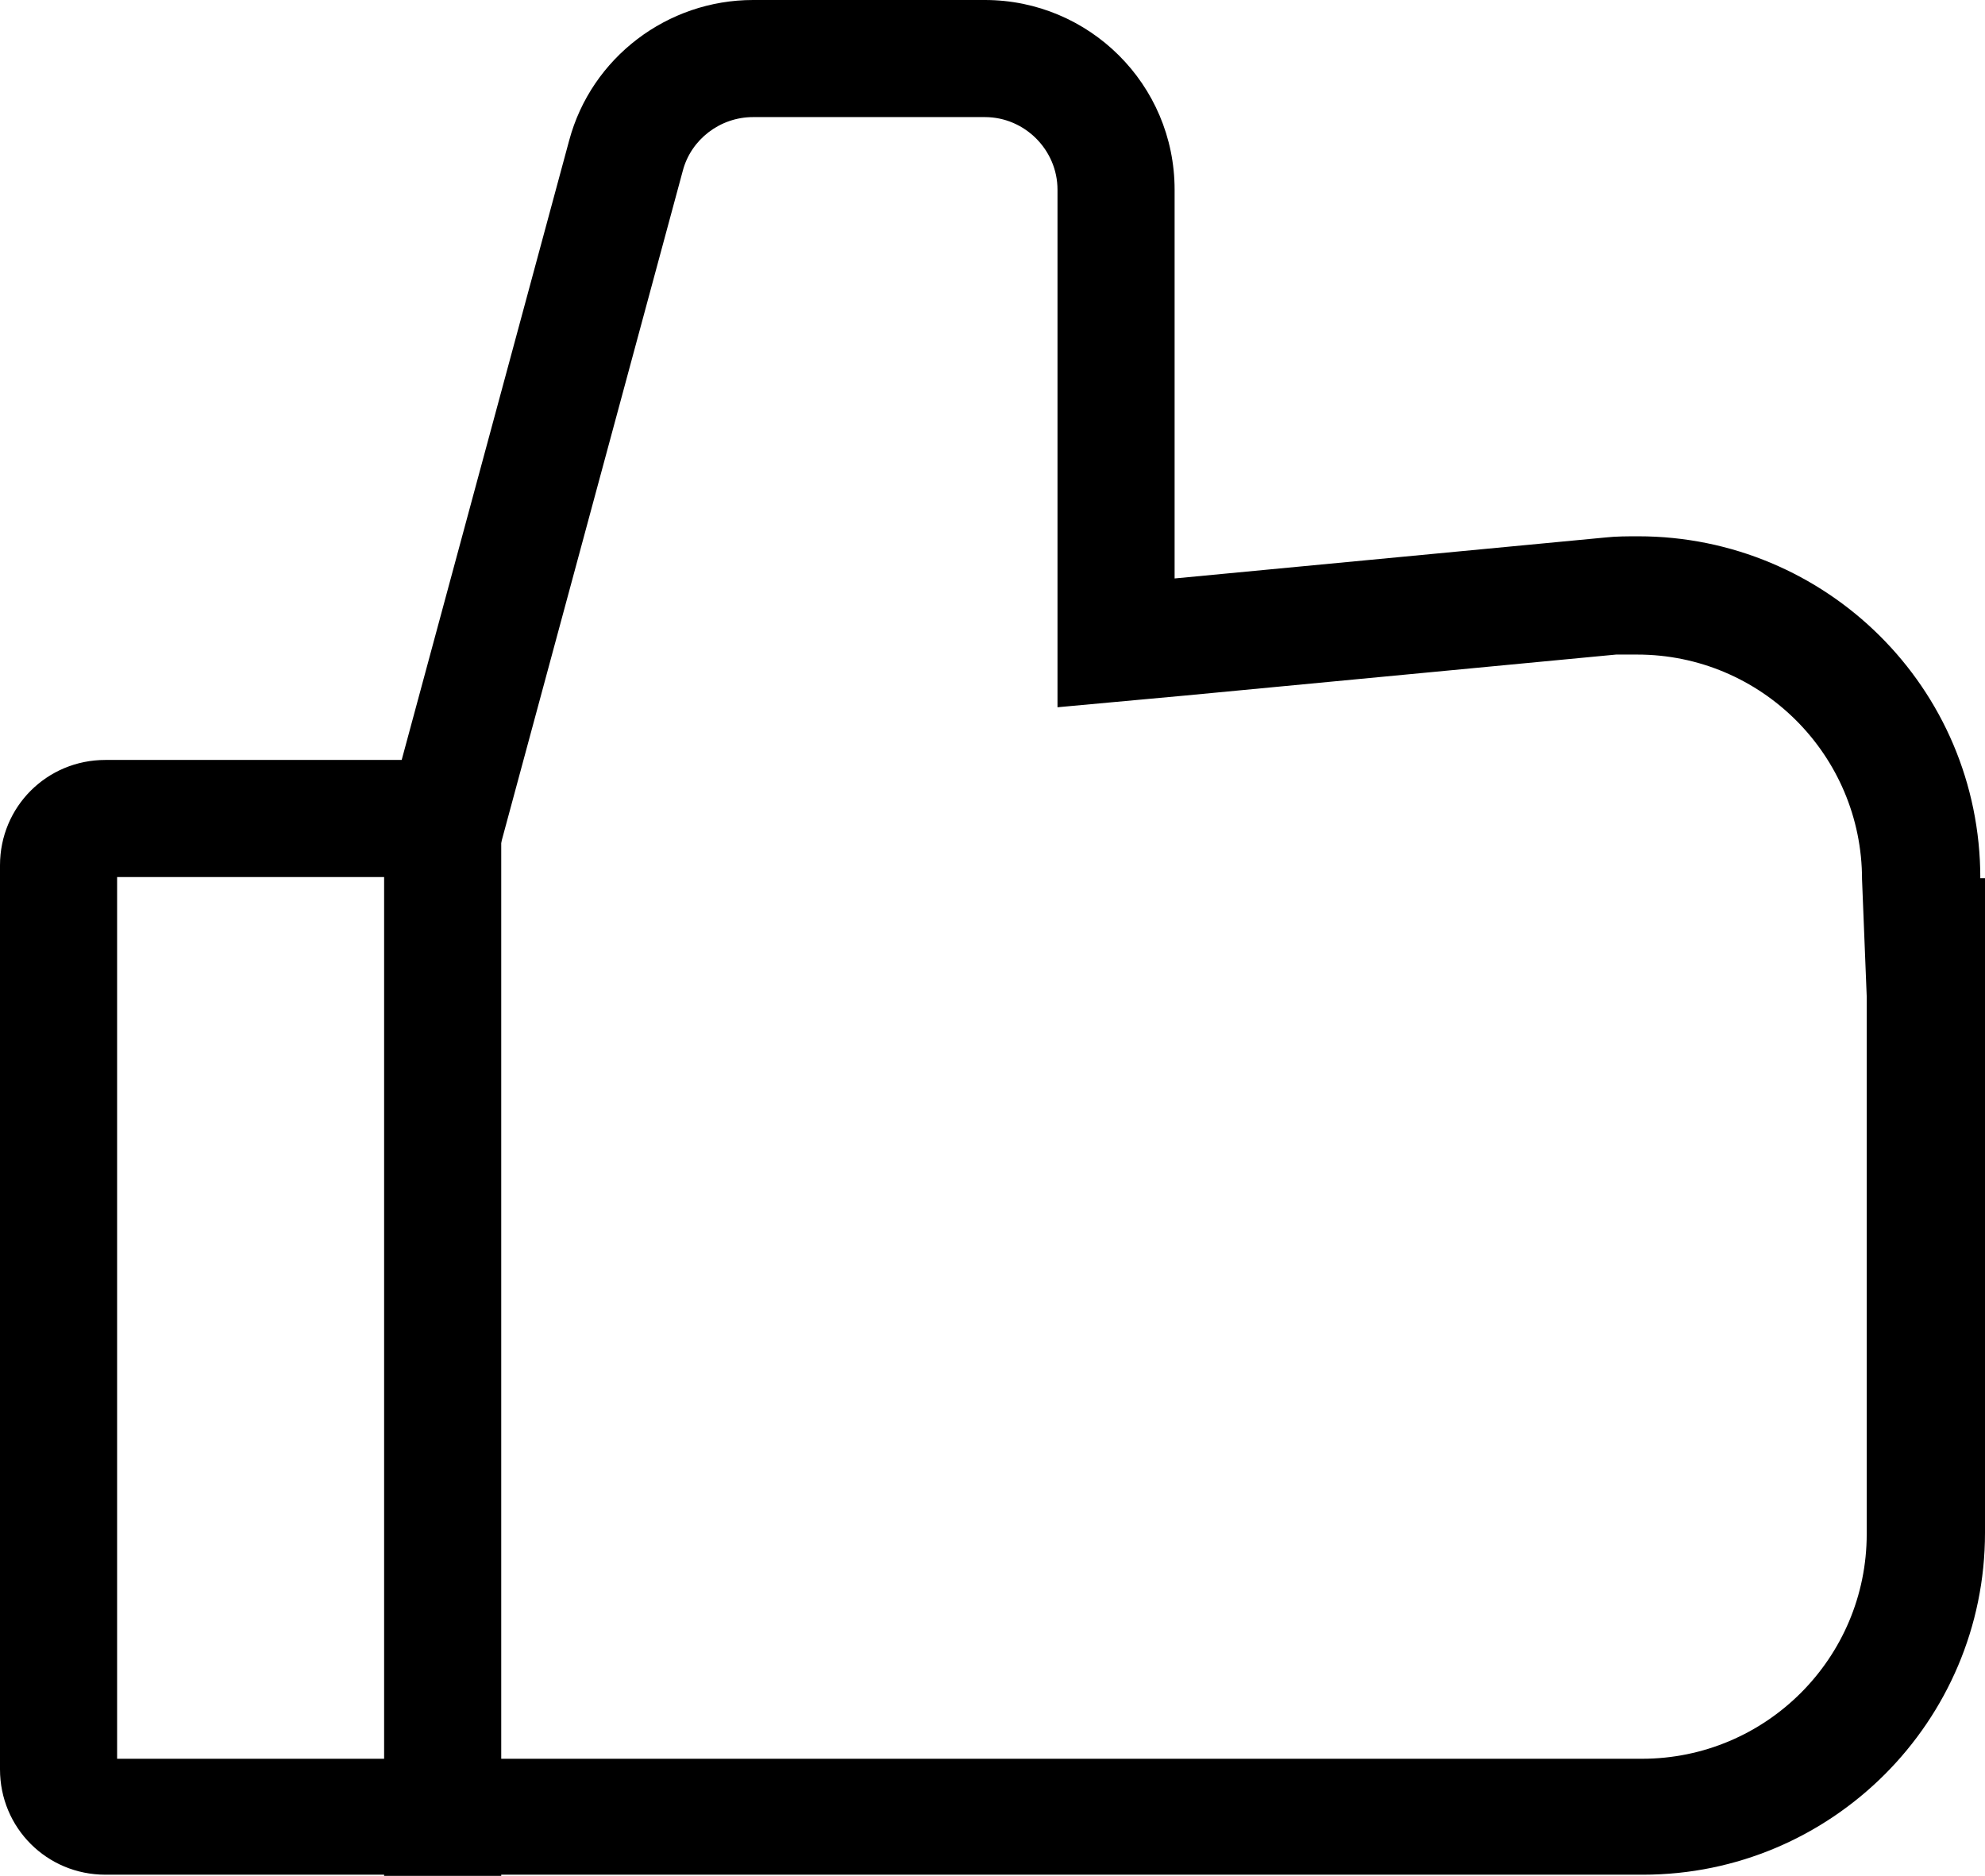
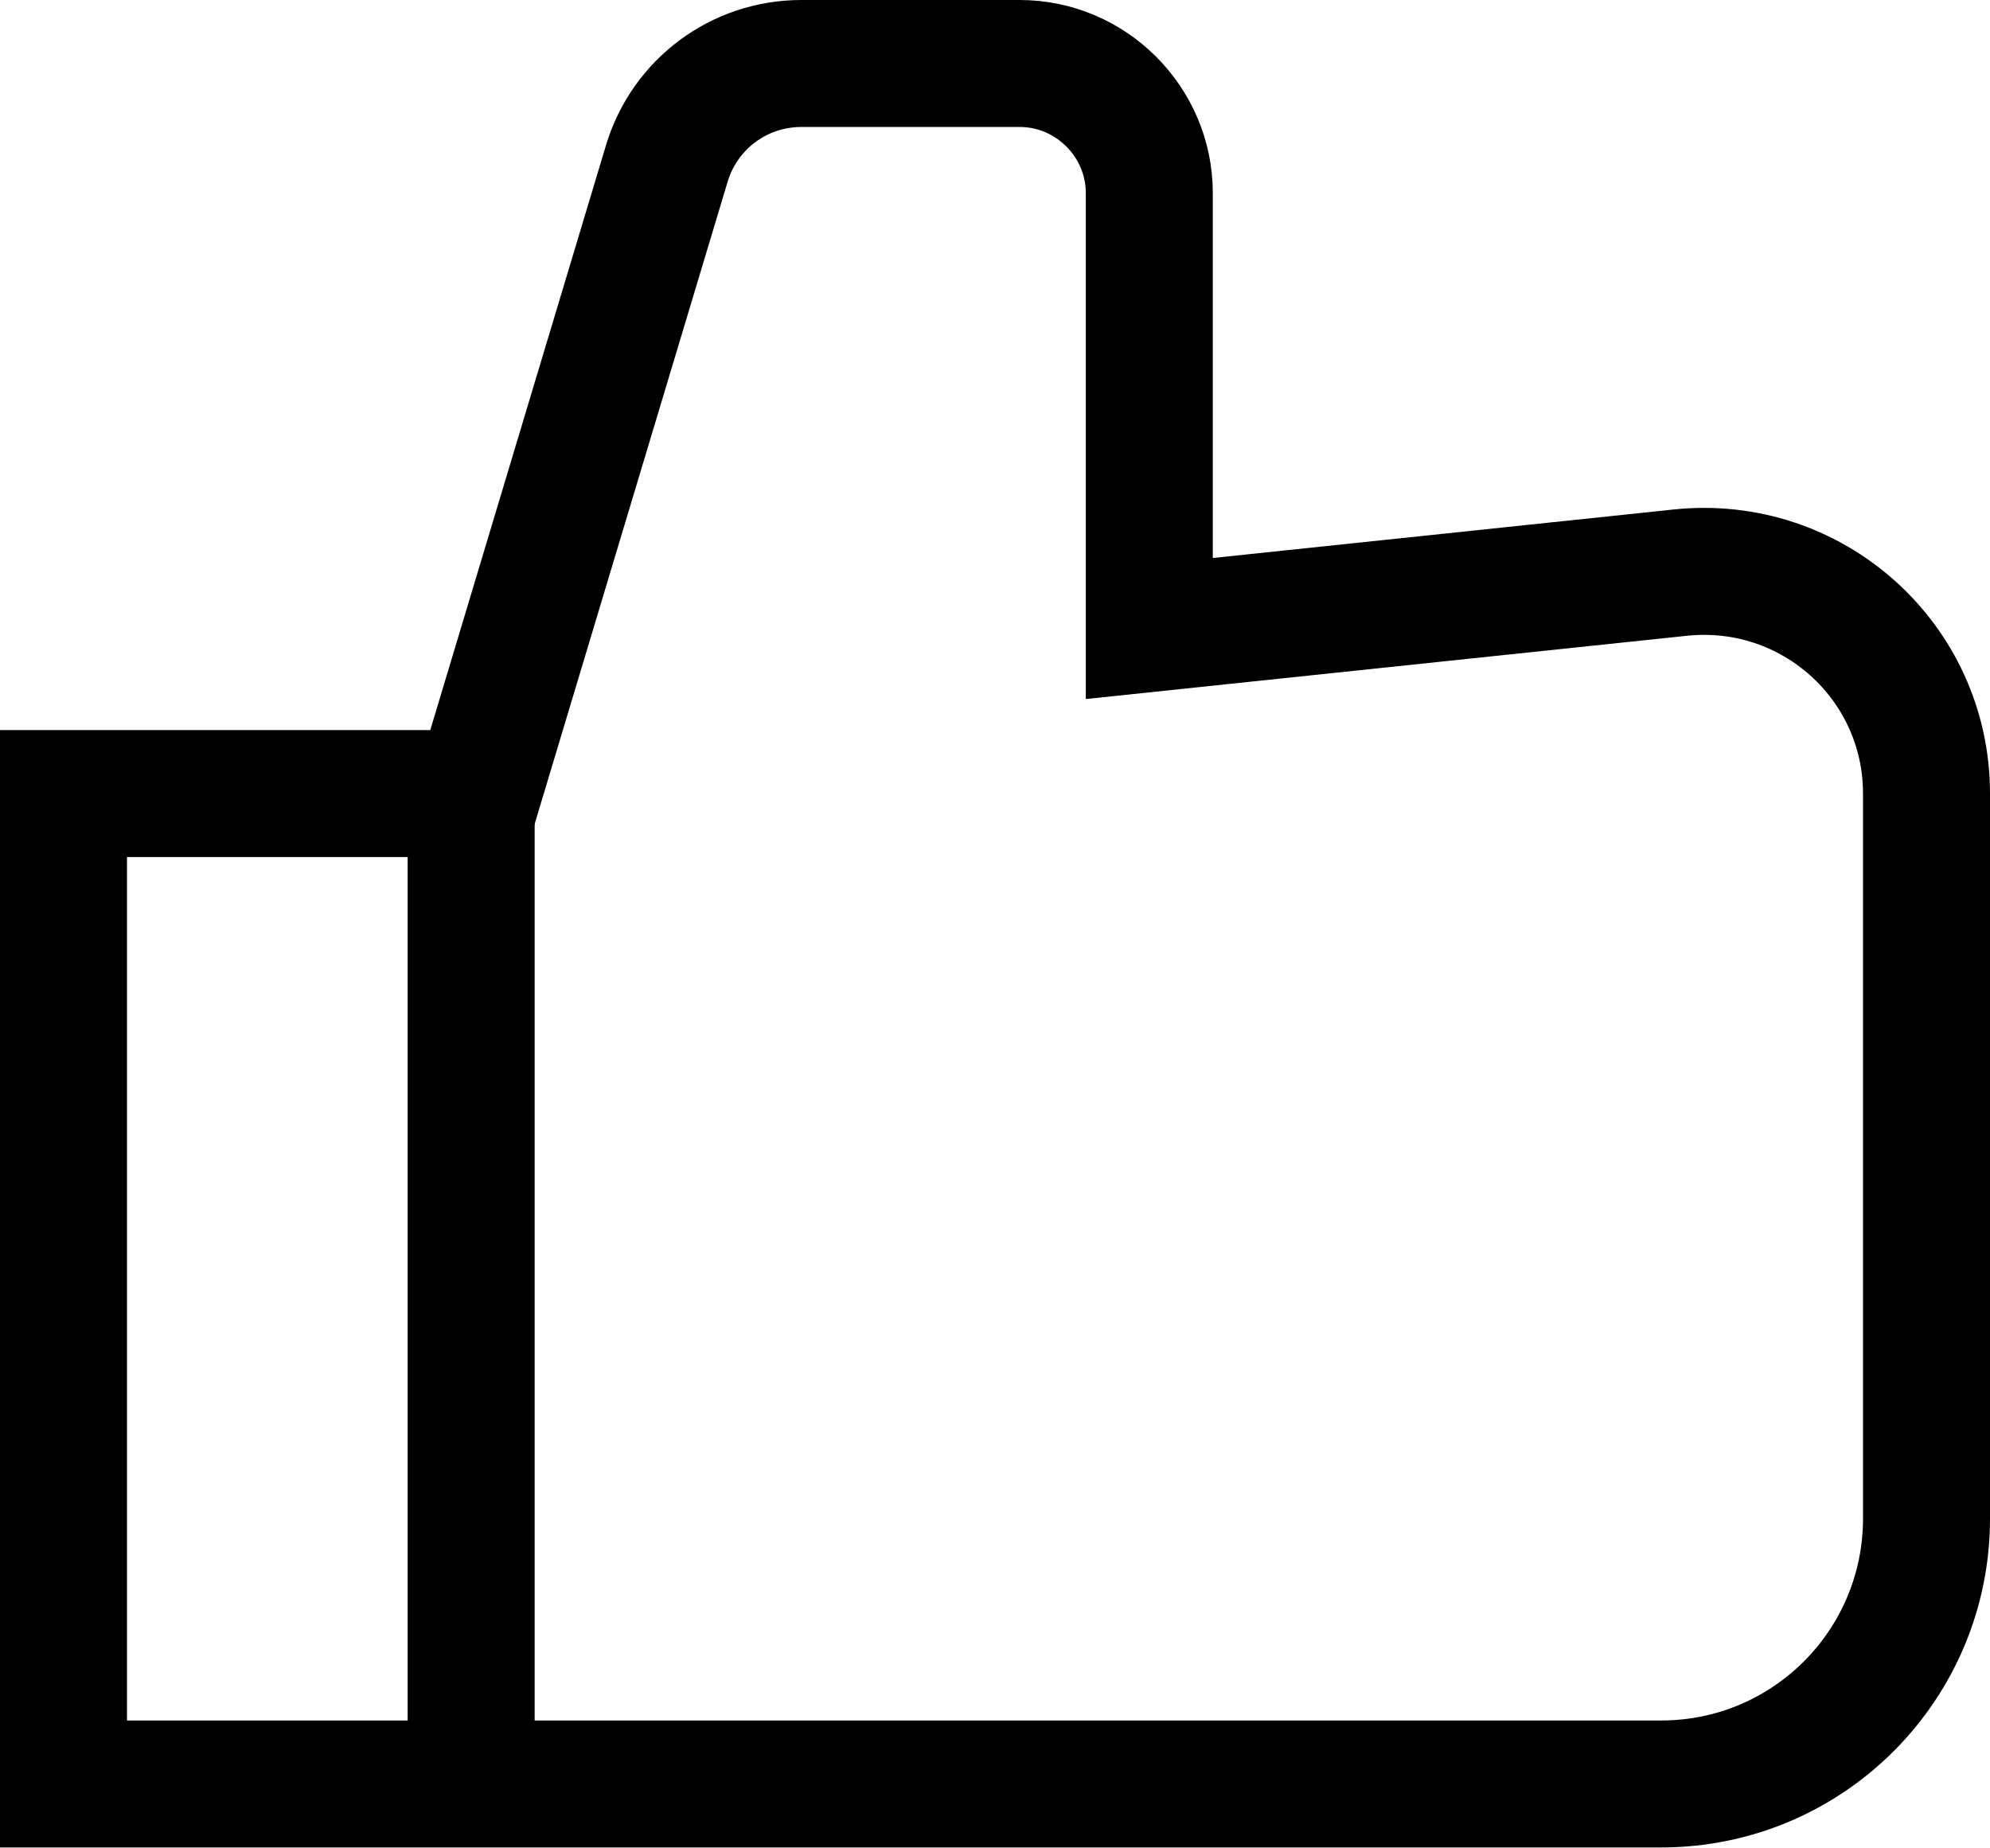
- <svg xmlns="http://www.w3.org/2000/svg" id="uuid-fc9b8949-12af-4274-9a7b-817b6b4b3506" width="16.95" height="16.02" viewBox="0 0 16.95 16.02">
-   <path d="m8.41,1c.34,0,.62.28.62.62v4.42l1.09-.1,3.68-.35c.06,0,.12,0,.18,0,1.06,0,1.92.86,1.92,1.92l.04,1v4.59c0,1.06-.86,1.92-1.92,1.92H1v-7.53h3.2l.2-.74,1.43-5.29c.07-.27.32-.46.6-.46h1.98m0-1h-1.98c-.73,0-1.38.49-1.57,1.2l-1.43,5.29H.9c-.5,0-.9.4-.9.9v7.72c0,.5.4.9.9.9h13.13c1.61,0,2.92-1.31,2.92-2.92v-5.59h-.04c0-1.63-1.32-2.92-2.92-2.92-.09,0-.19,0-.28.01l-3.68.35V1.62c0-.9-.73-1.62-1.62-1.62h0Z" stroke-width="0" />
-   <line x1="3.78" y1="7.1" x2="3.78" y2="16.02" fill="none" stroke="#000" stroke-miterlimit="10" />
+ <svg xmlns="http://www.w3.org/2000/svg" id="Layer_1" data-name="Layer 1" viewBox="0 0 15.67 14.55">
+   <defs>
+     <style>
+       .cls-1 {
+         fill: none;
+         stroke: #000;
+         stroke-miterlimit: 10;
+       }
+     </style>
+   </defs>
+   <line class="cls-1" x1="3.71" y1="14.52" x2="3.71" y2="6.25" />
+   <path class="cls-1" d="m15.17,6.25h0c0-1.04-.9-1.85-1.94-1.74l-4.18.44V1.52c0-.56-.46-1.02-1.02-1.02h-1.72c-.49,0-.92.32-1.06.79l-1.49,4.96H.5v7.8h12.58c1.16,0,2.09-.94,2.09-2.09v-5.71Z" />
</svg>
